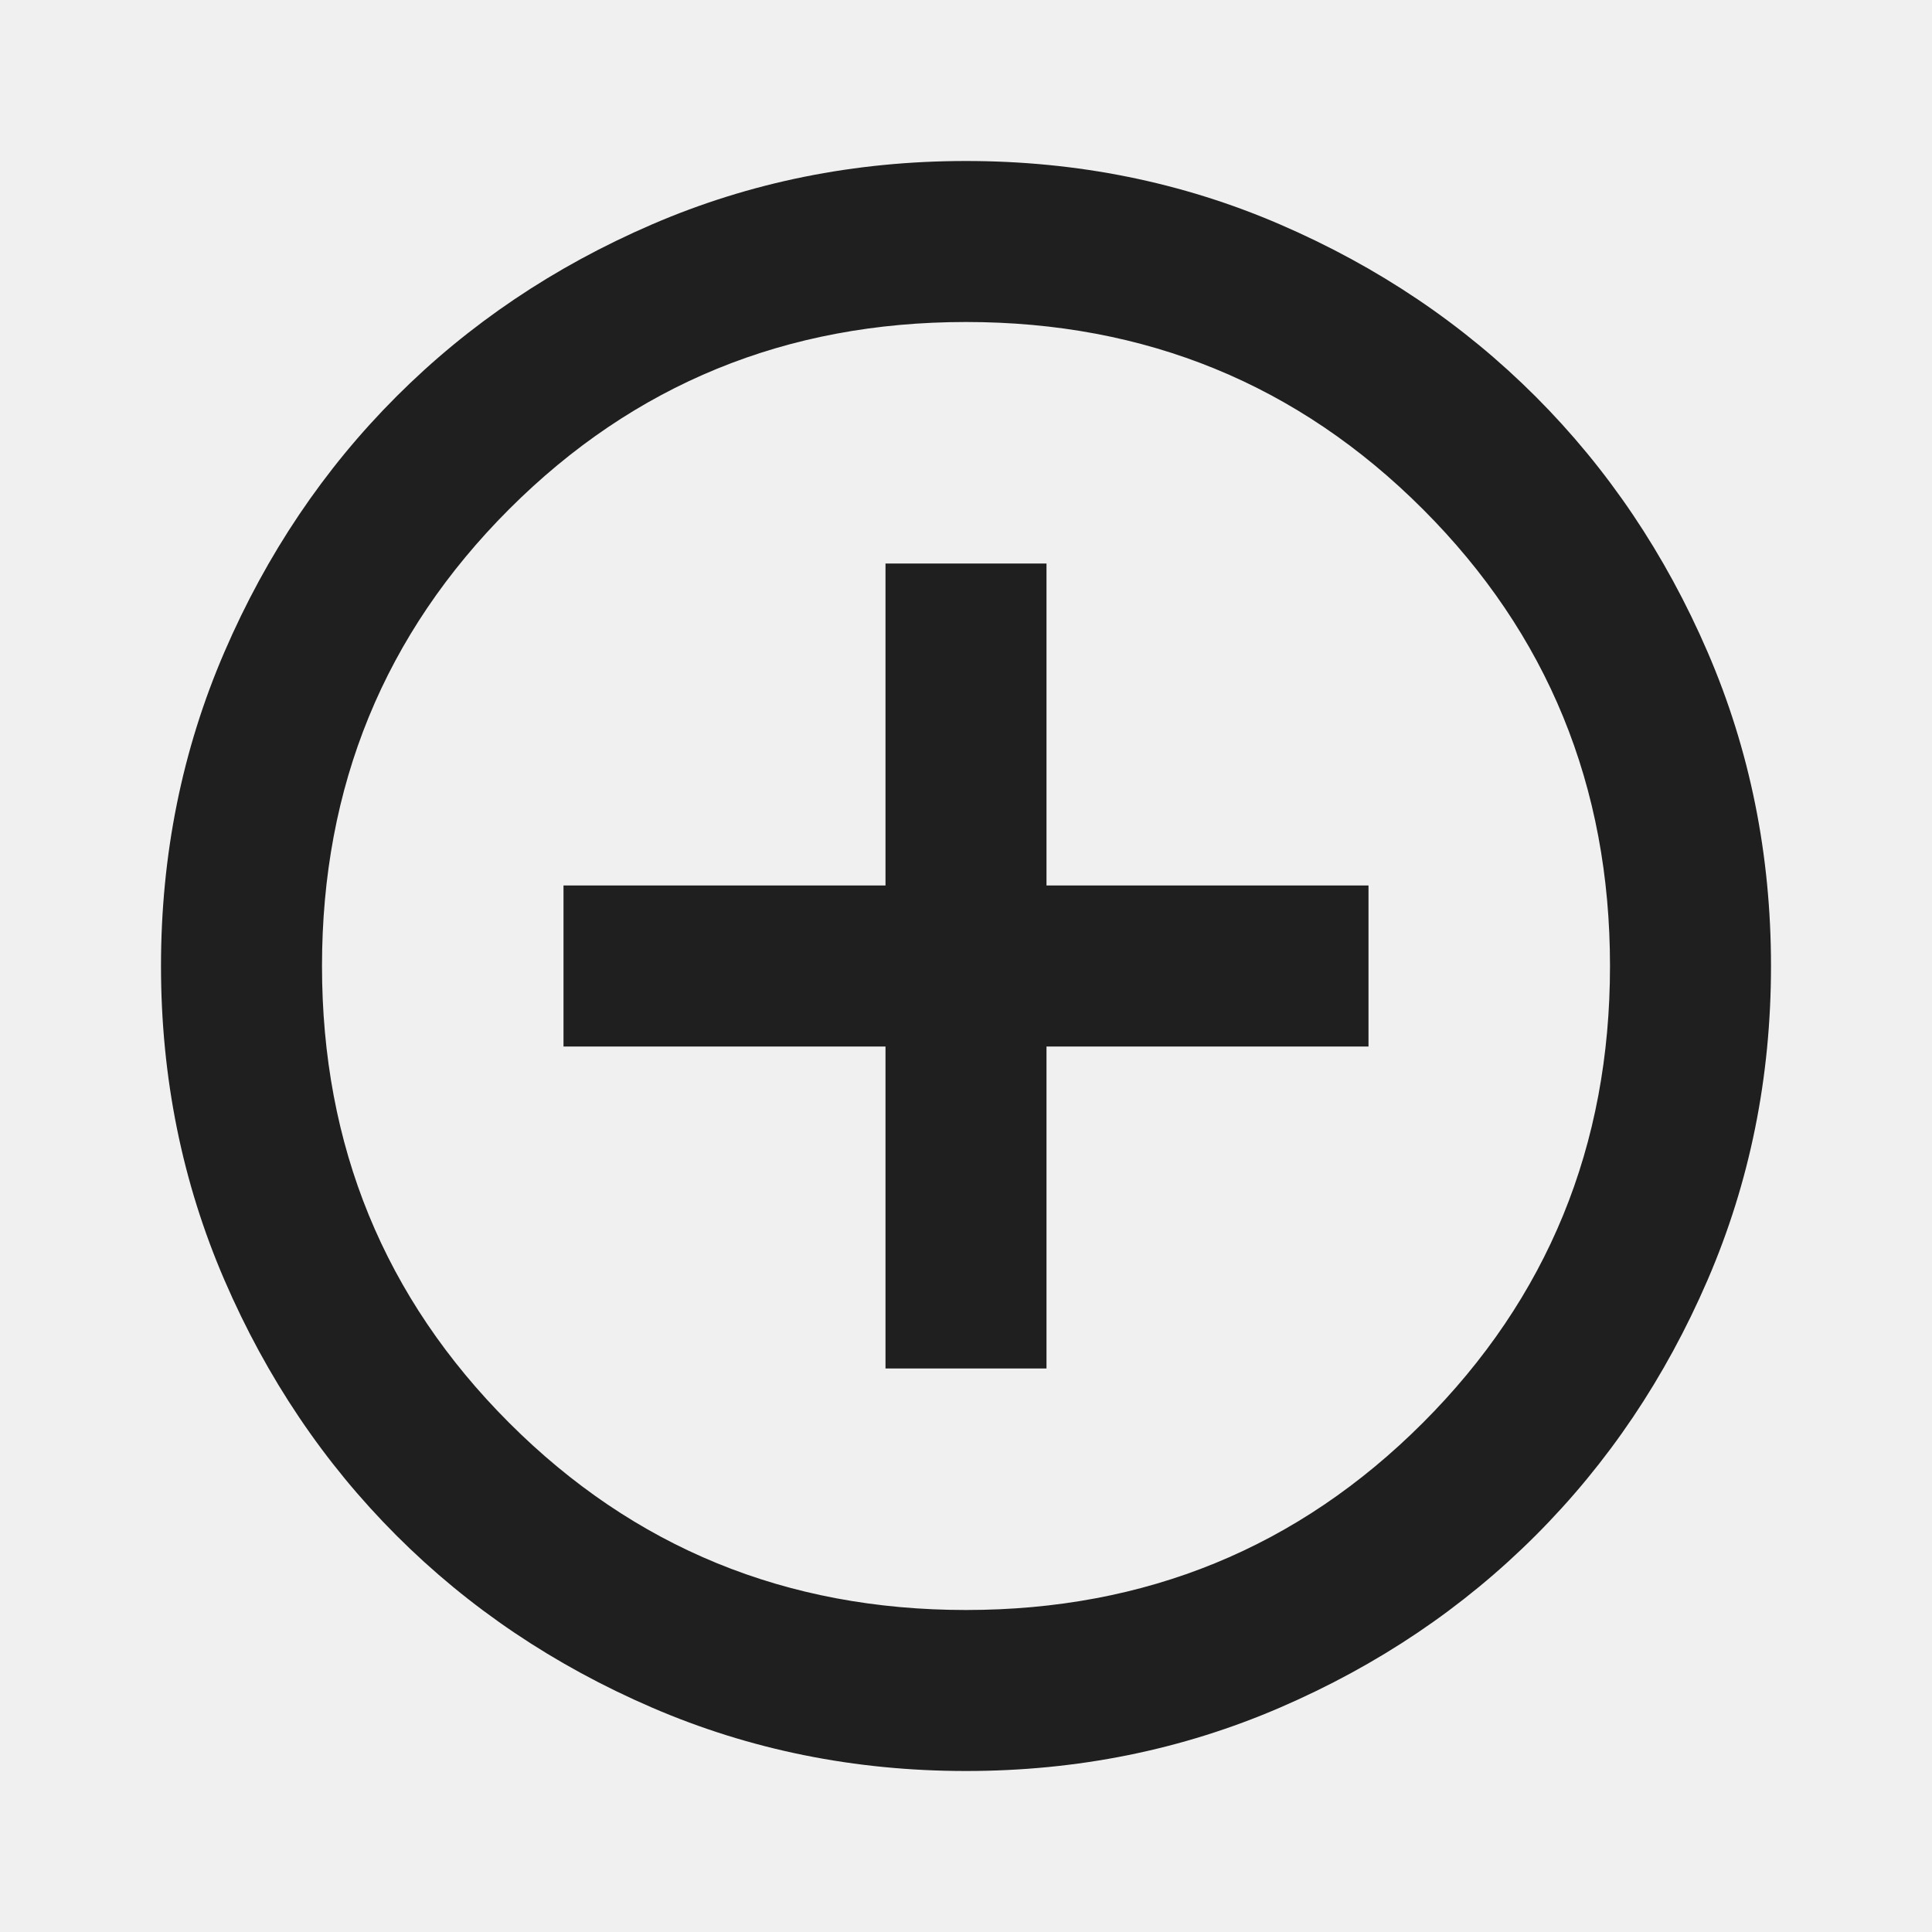
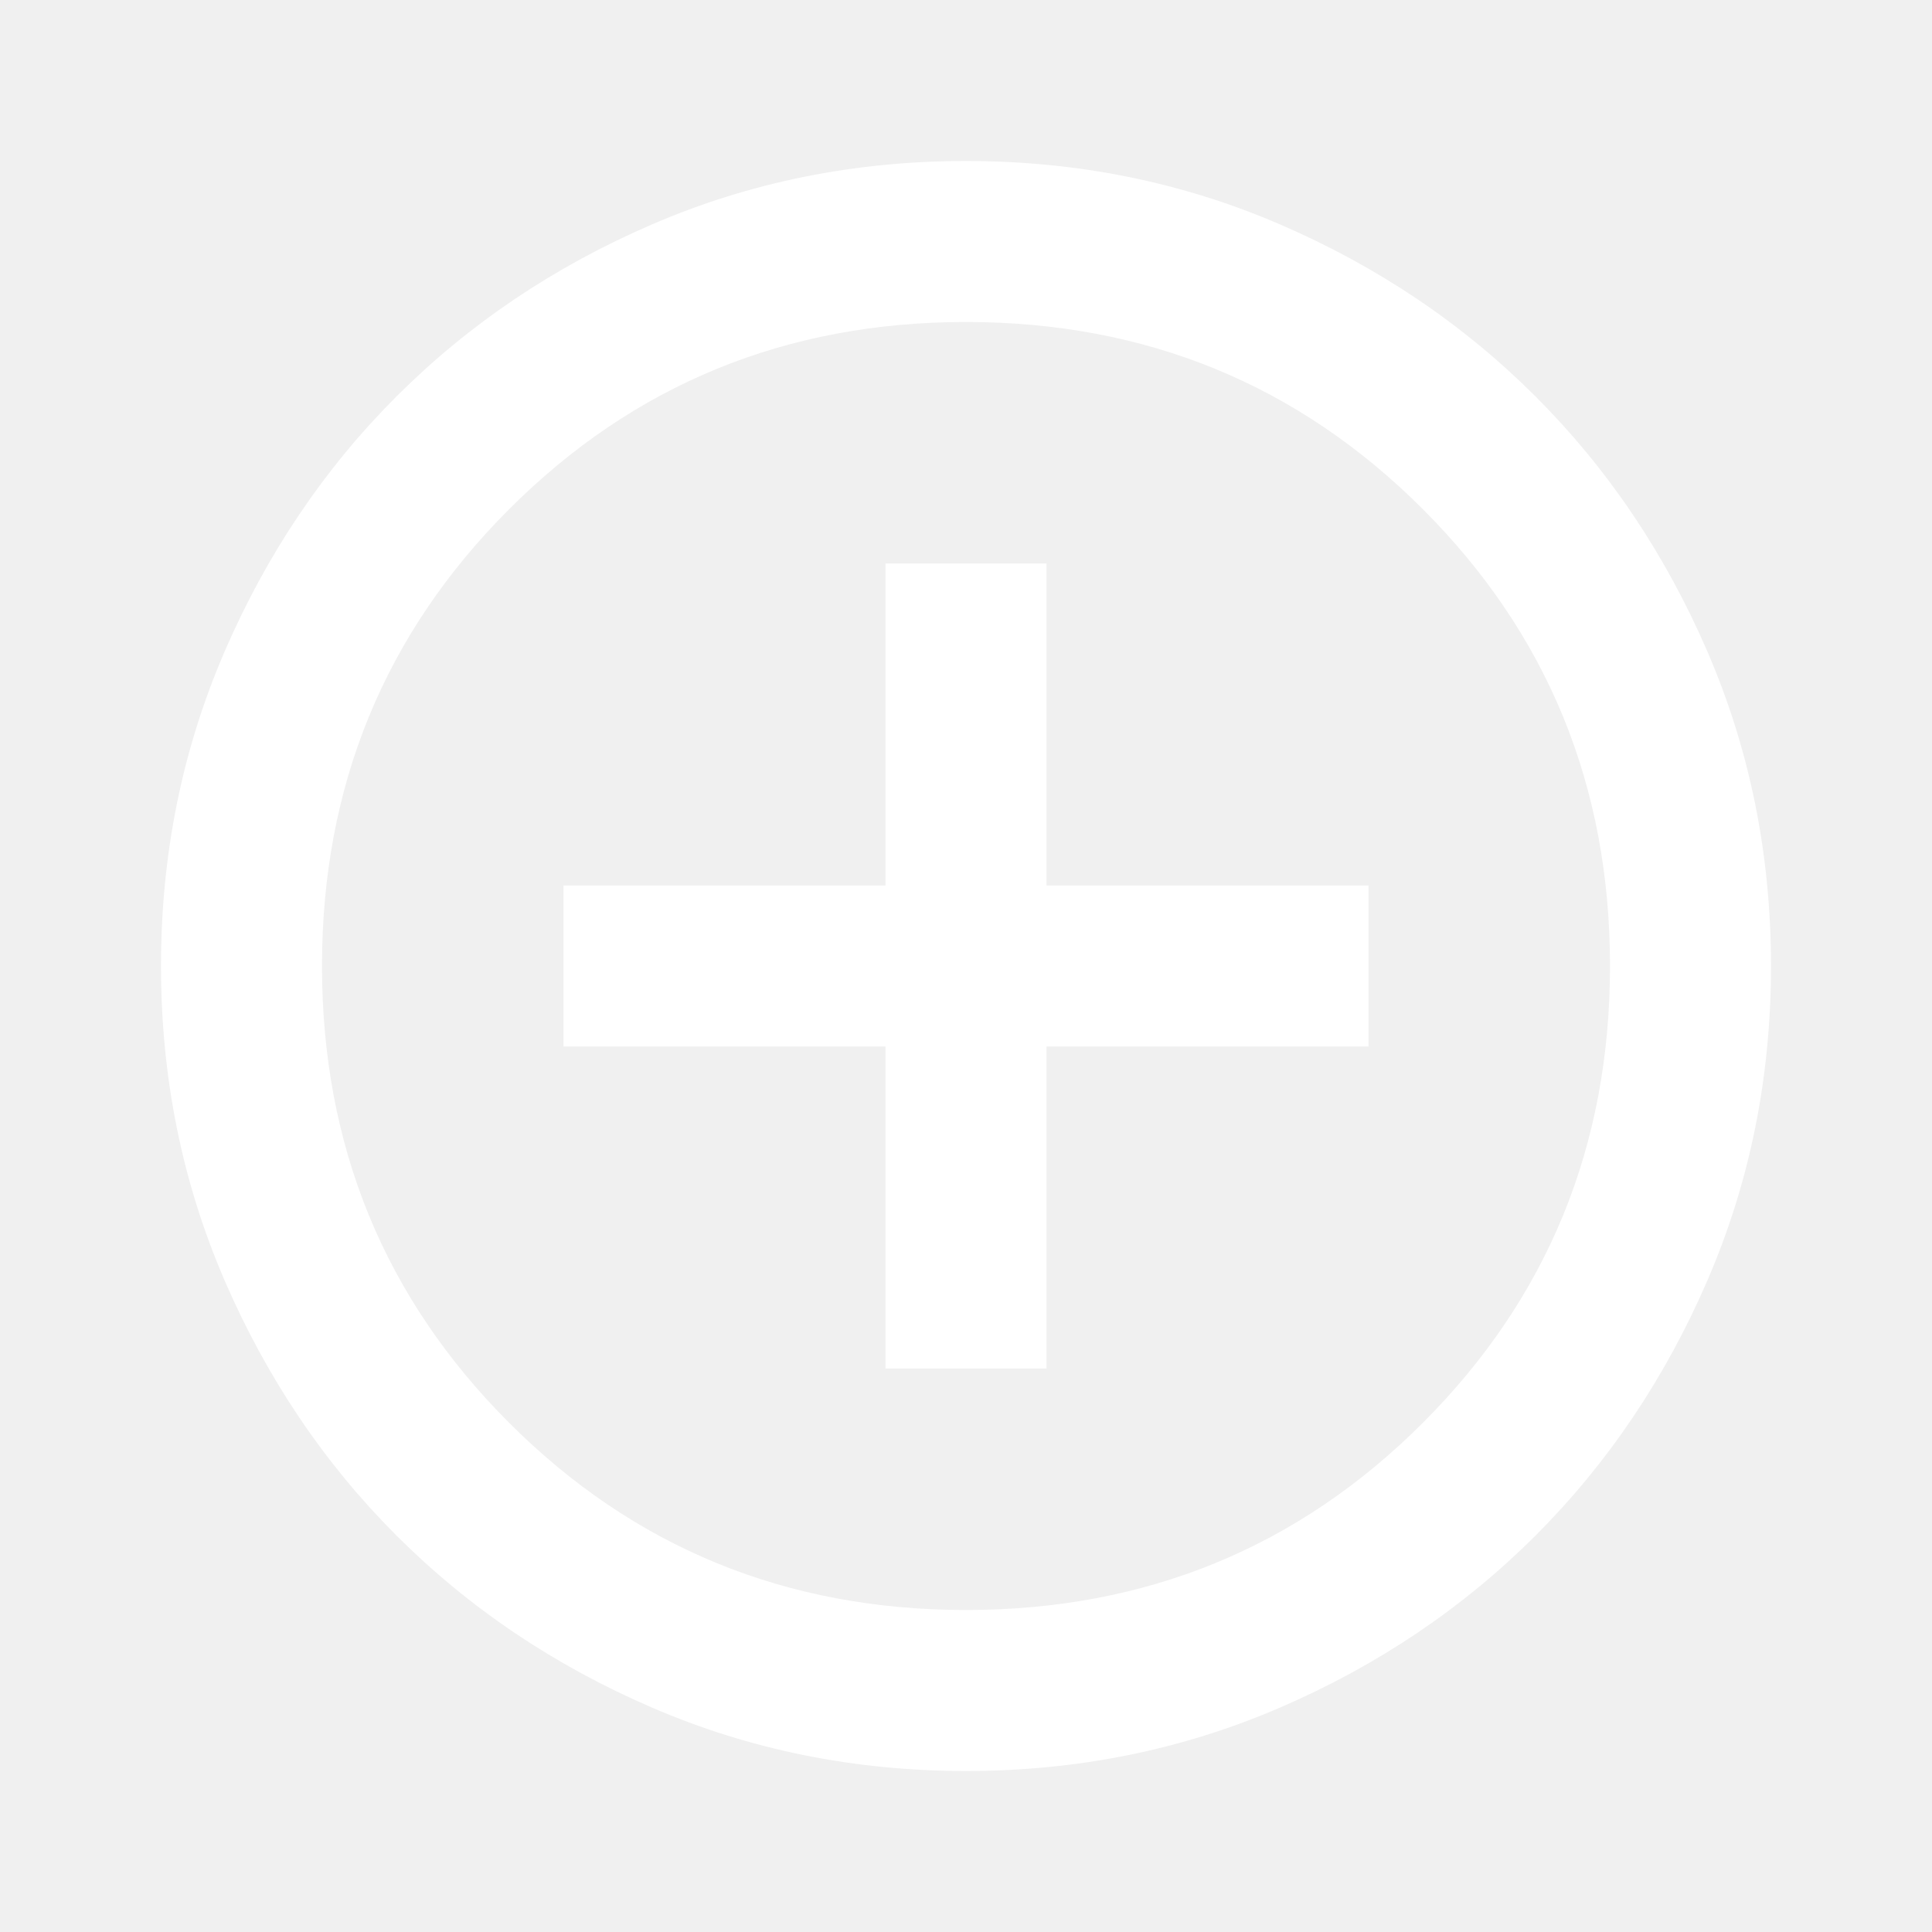
- <svg xmlns="http://www.w3.org/2000/svg" height="24px" viewBox="0 -960 960 960" width="24px" fill="#1f1f1f">
+ <svg xmlns="http://www.w3.org/2000/svg" height="24px" viewBox="0 -960 960 960" width="24px" fill="#FFFFFF">
  <path d="M440-280h80v-160h160v-80H520v-160h-80v160H280v80h160v160Zm40 200q-83 0-156-31.5T197-197q-54-54-85.5-127T80-480q0-83 31.5-156T197-763q54-54 127-85.5T480-880q83 0 156 31.5T763-763q54 54 85.5 127T880-480q0 83-31.5 156T763-197q-54 54-127 85.5T480-80Zm0-80q134 0 227-93t93-227q0-134-93-227t-227-93q-134 0-227 93t-93 227q0 134 93 227t227 93Zm0-320Z" />
</svg>
